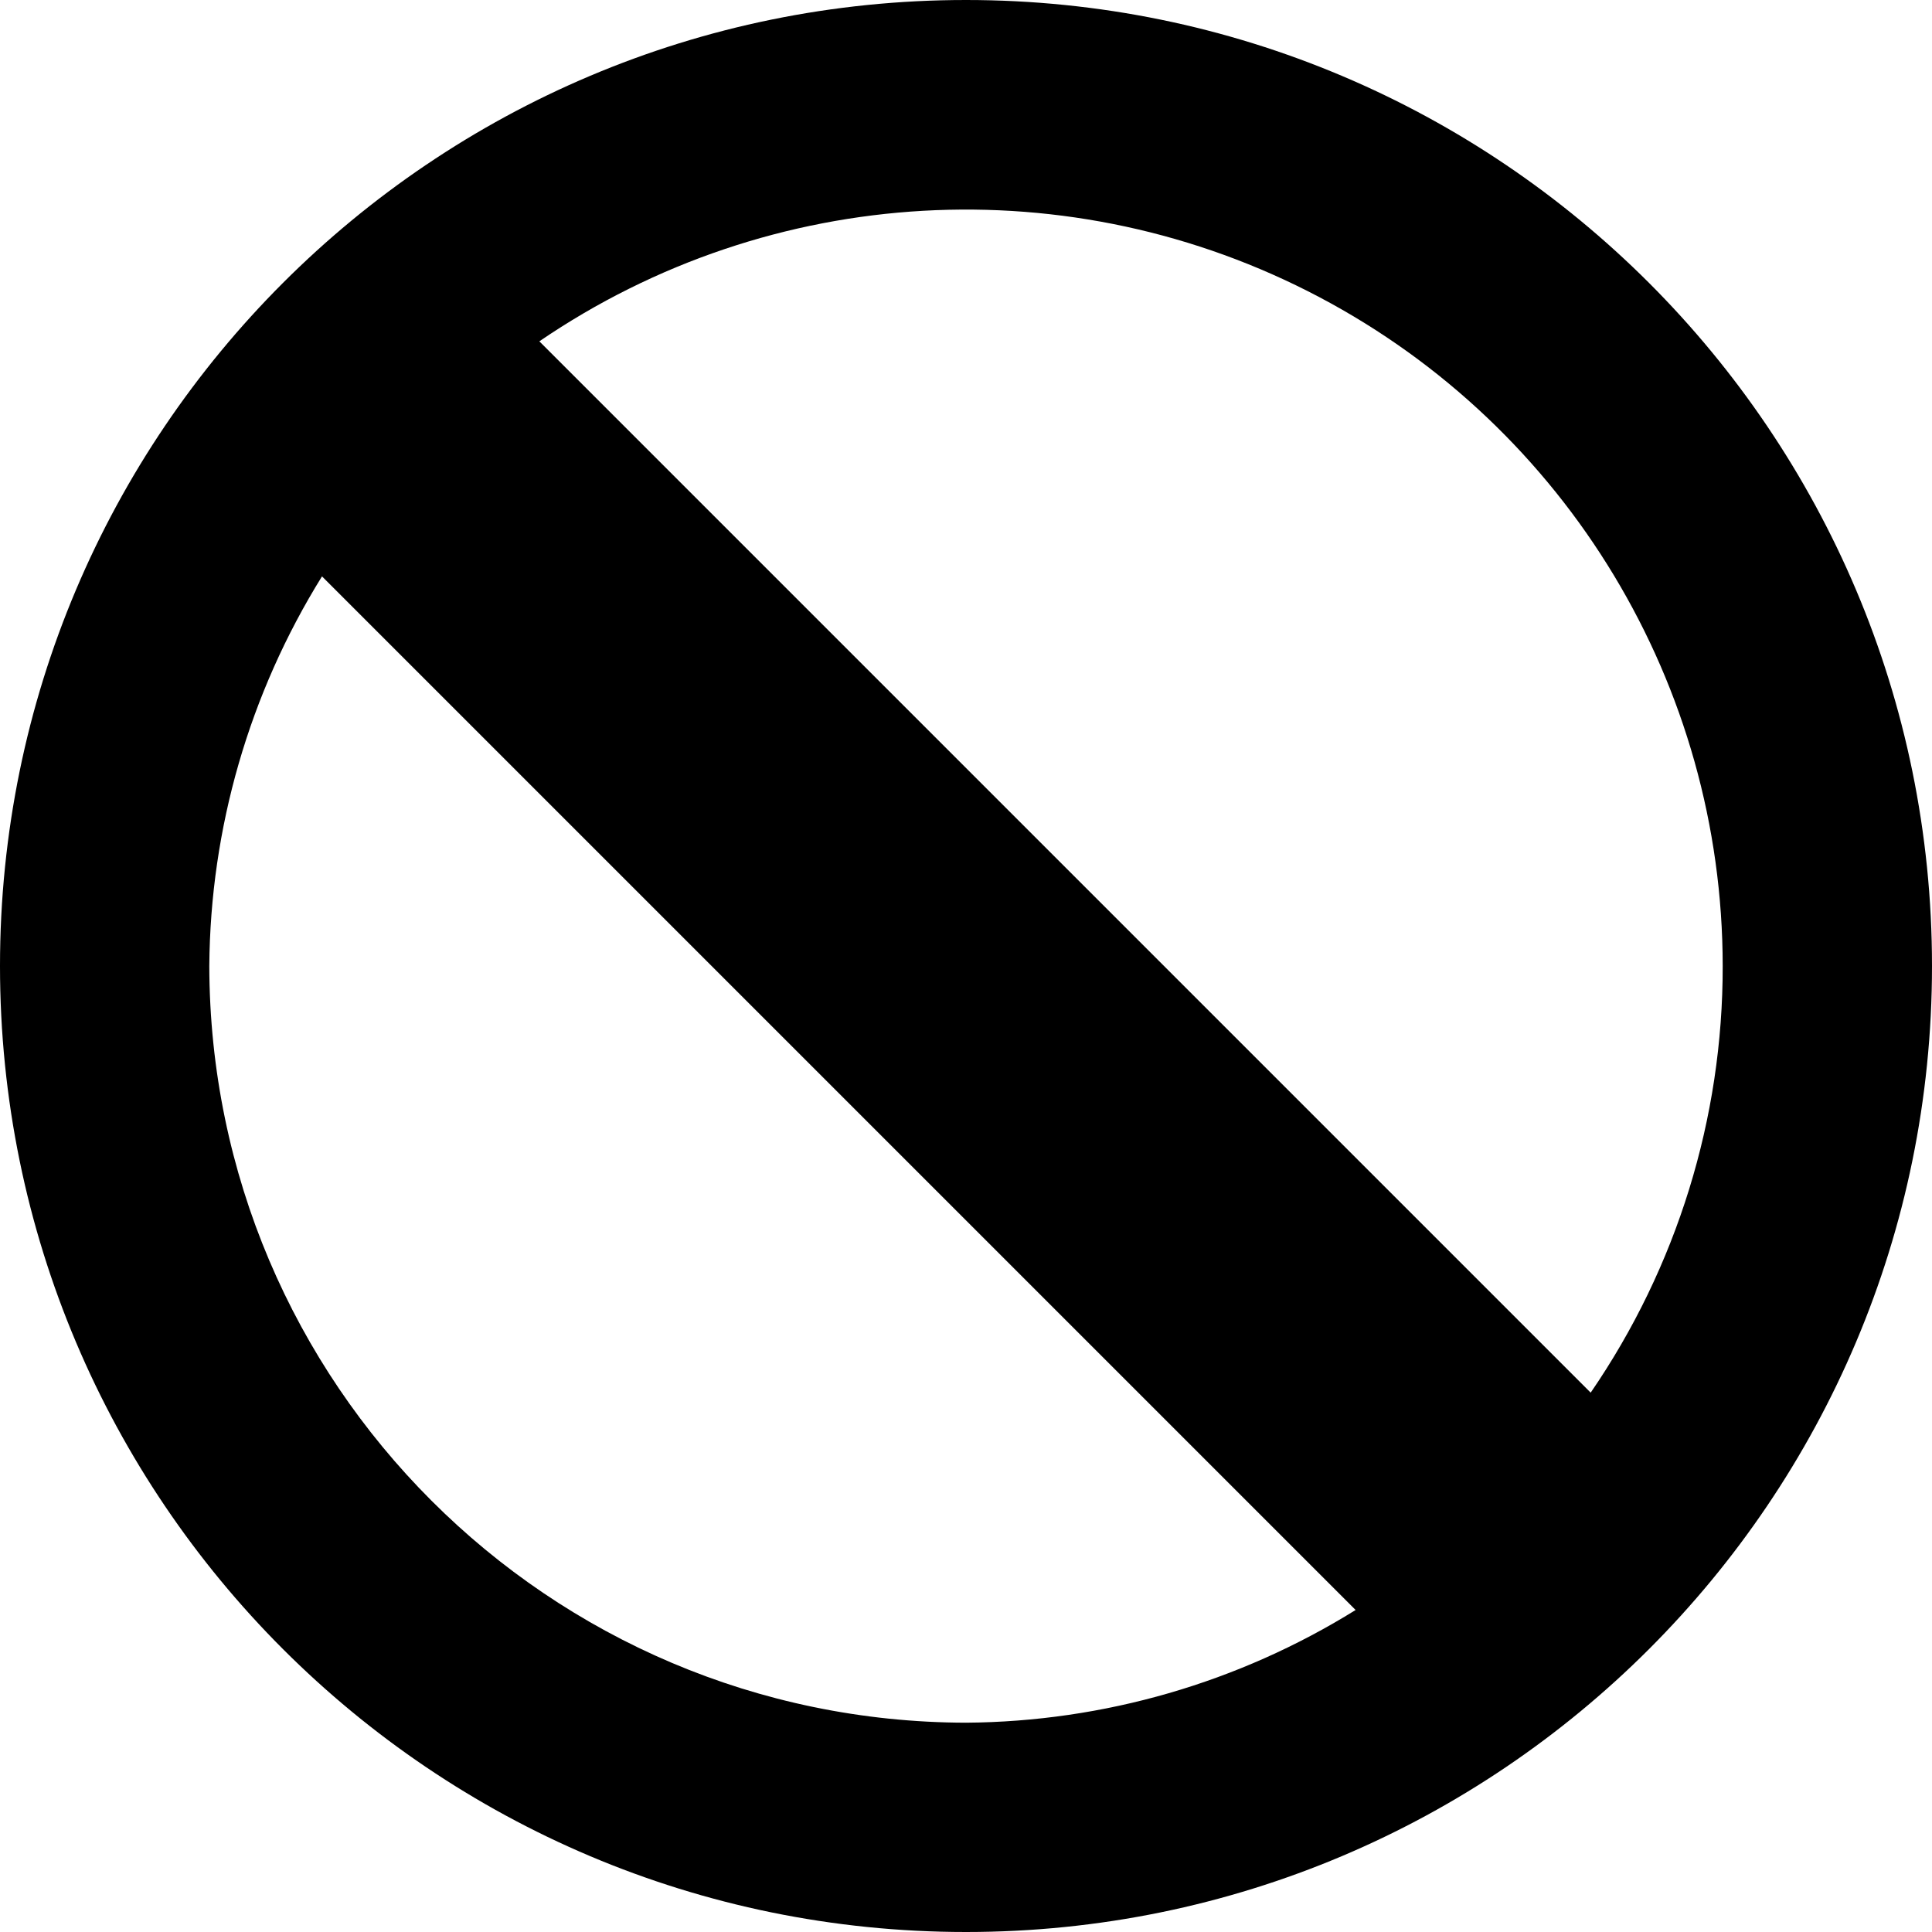
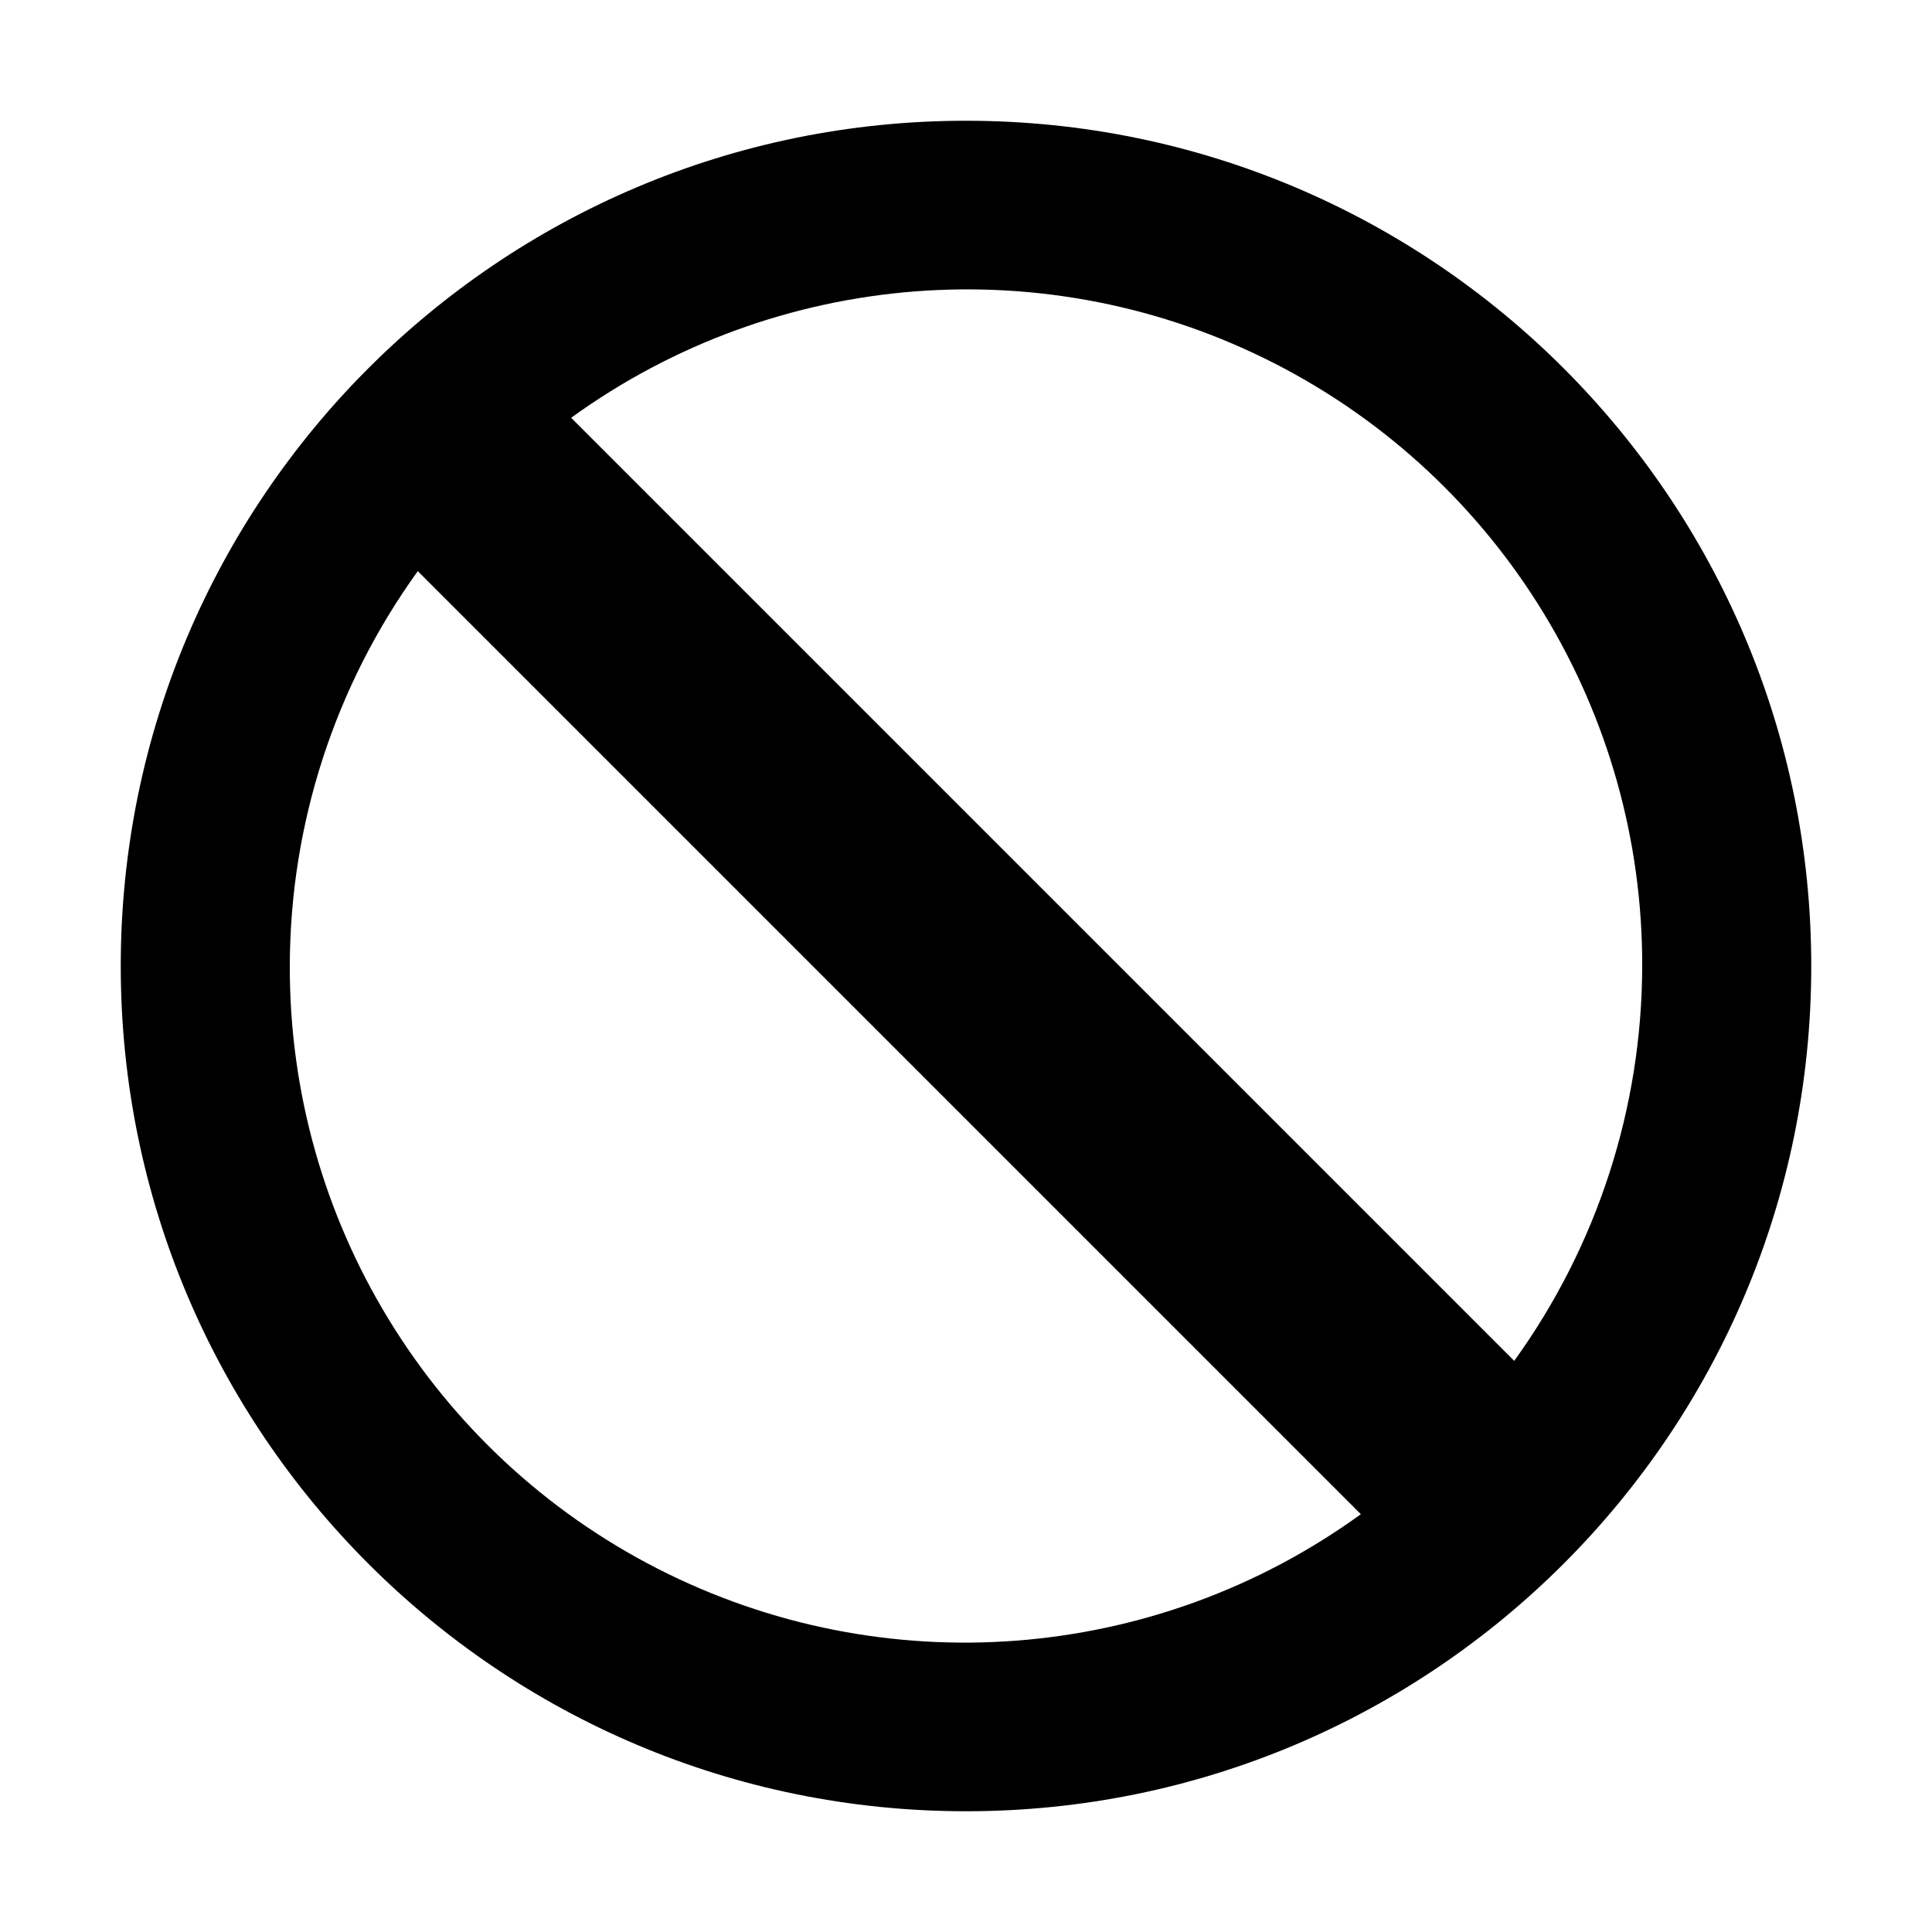
- <svg xmlns="http://www.w3.org/2000/svg" viewBox="0 0 12 12">
-   <path d="M6 0a6 6 0 1 0 6 6 6 6 0 0 0-6-6zm4.7 6a4.67 4.67 0 0 1-.82 2.65L3.35 2.12A4.7 4.7 0 0 1 10.7 6zM1.3 6A4.65 4.65 0 0 1 2 3.58L8.42 10a4.65 4.65 0 0 1-2.42.7A4.71 4.71 0 0 1 1.3 6z" />
+ <svg xmlns="http://www.w3.org/2000/svg" viewBox="0 0 16 16">
+   <g id="Layer_1" data-name="Layer 1">
+     <path d="M8,1a7,7,0,1,0,7,7A7,7,0,0,0,8,1Zm5.6,7a5.6,5.6,0,0,1-1.06,3.27L4.73,3.46A5.59,5.59,0,0,1,13.6,8ZM2.4,8A5.6,5.6,0,0,1,3.46,4.73l7.81,7.81A5.59,5.59,0,0,1,2.4,8Z" />
+   </g>
</svg>
